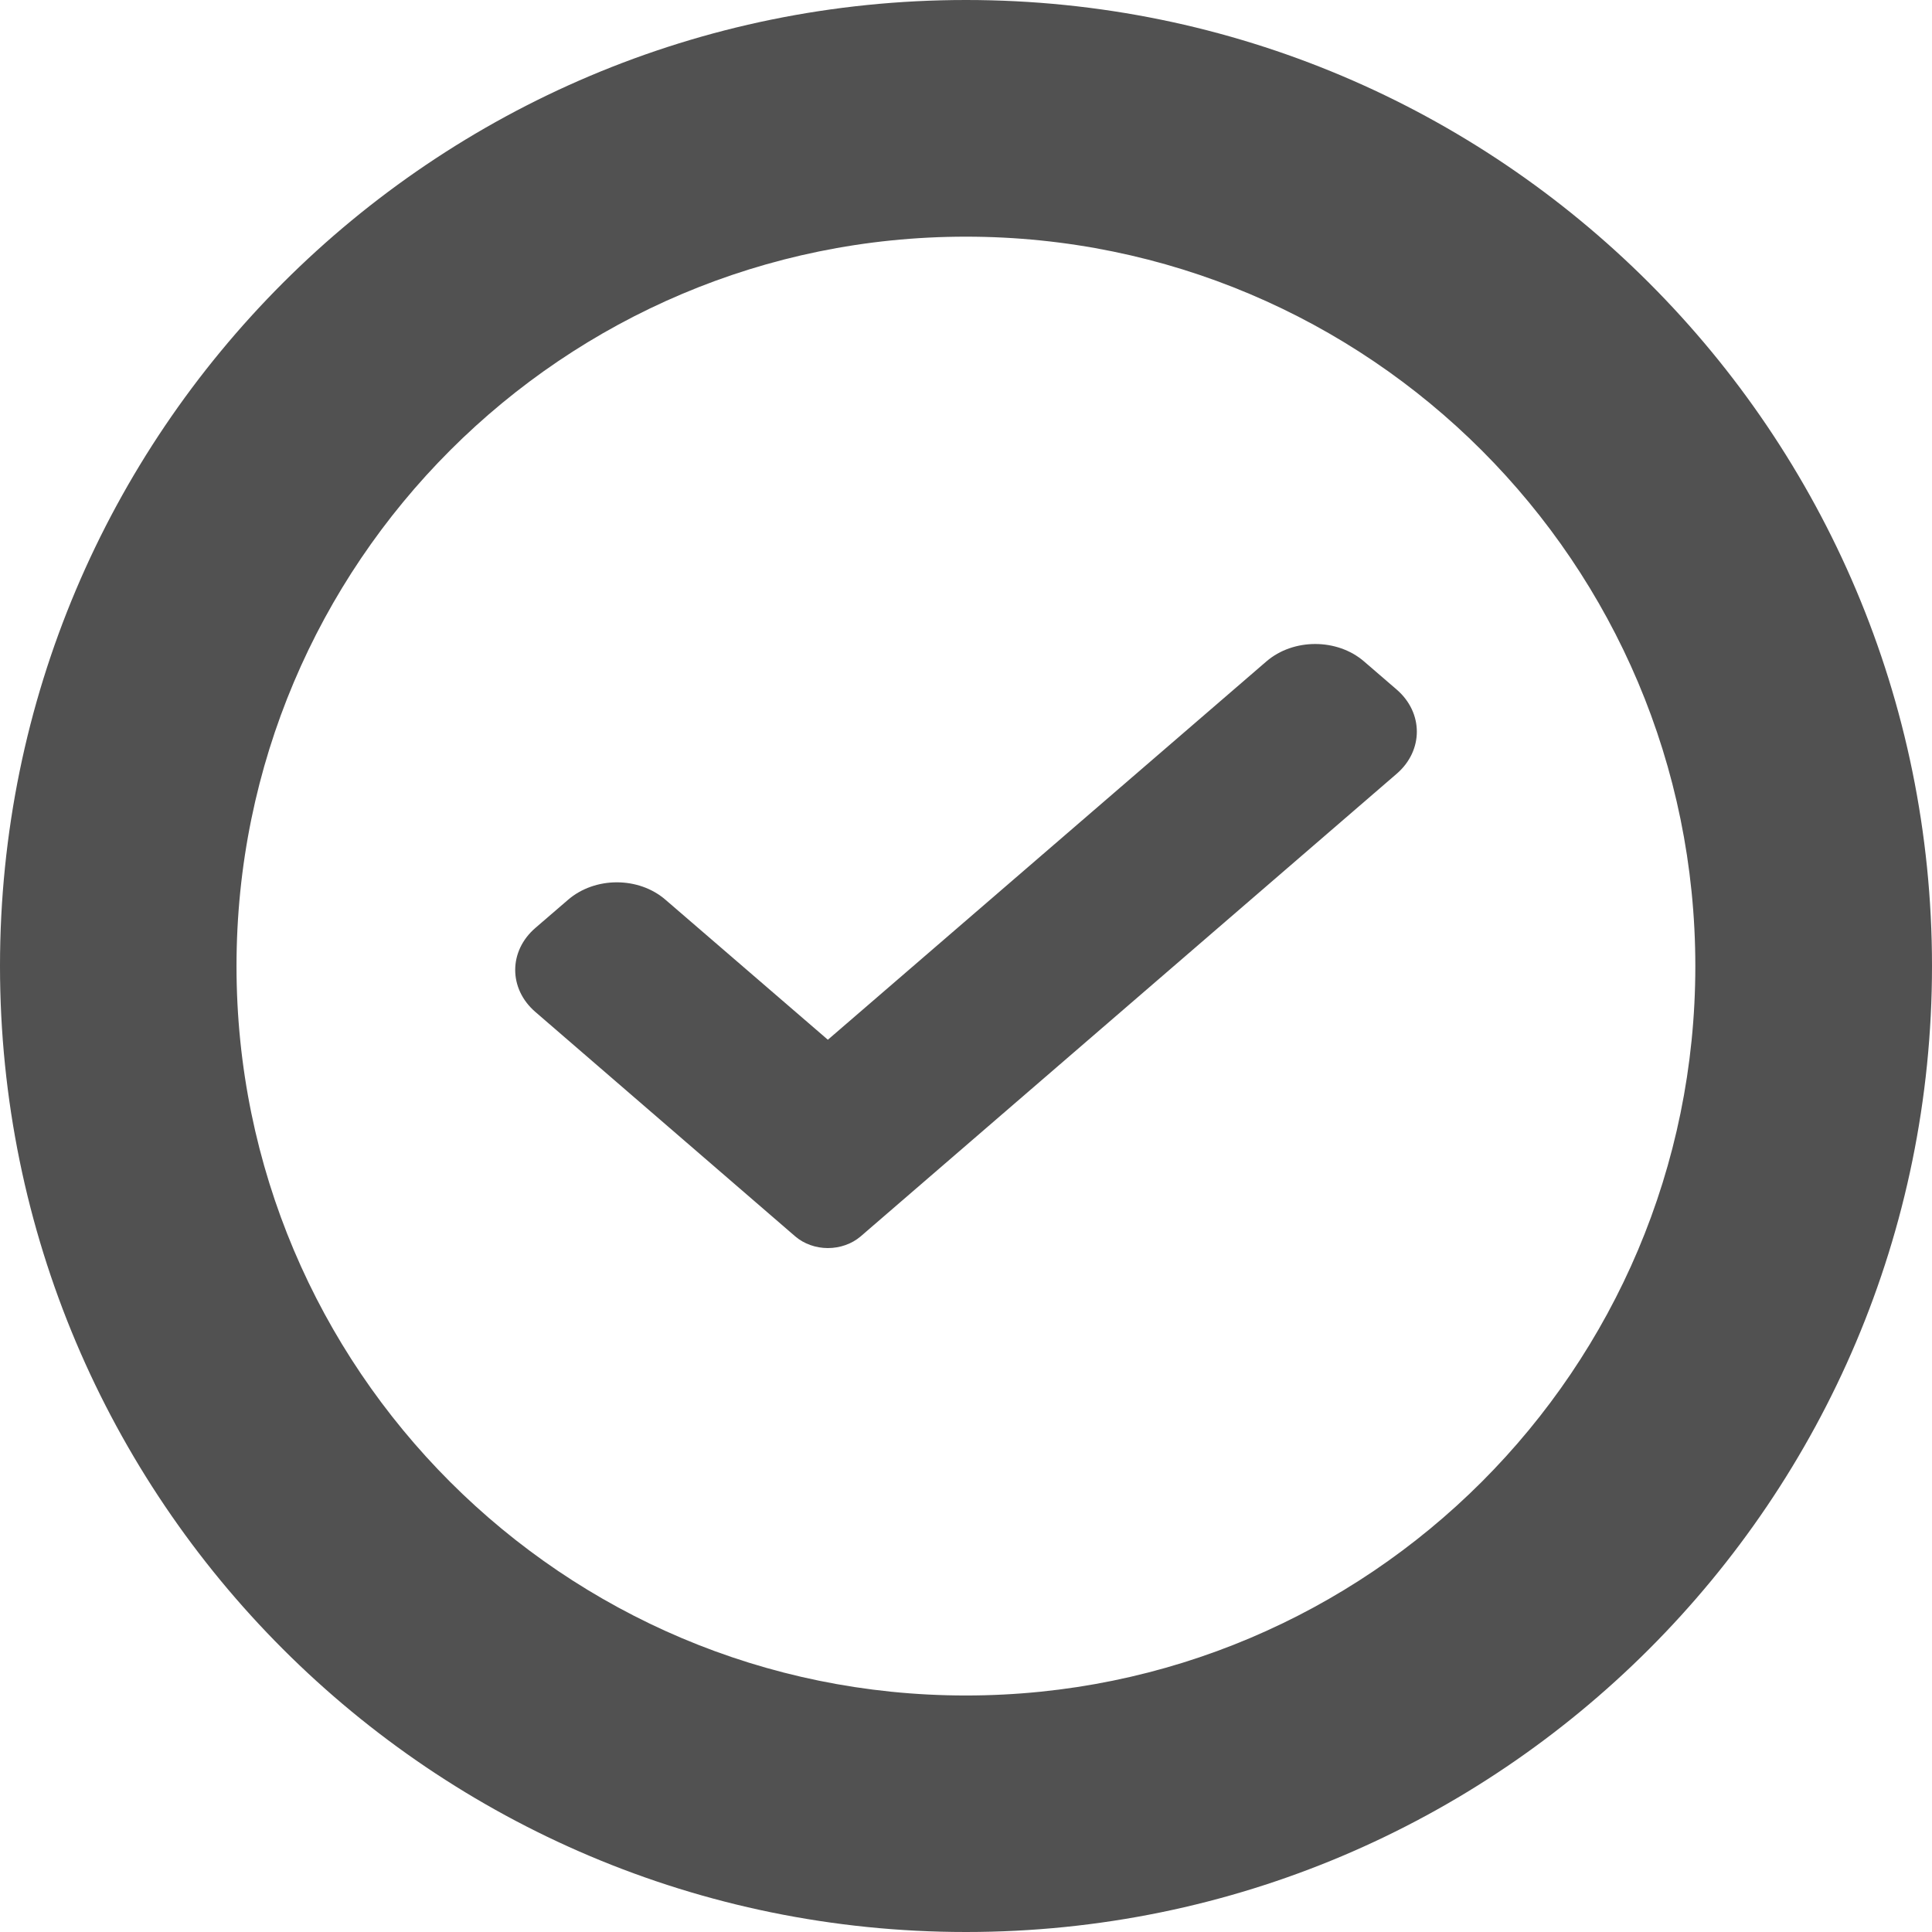
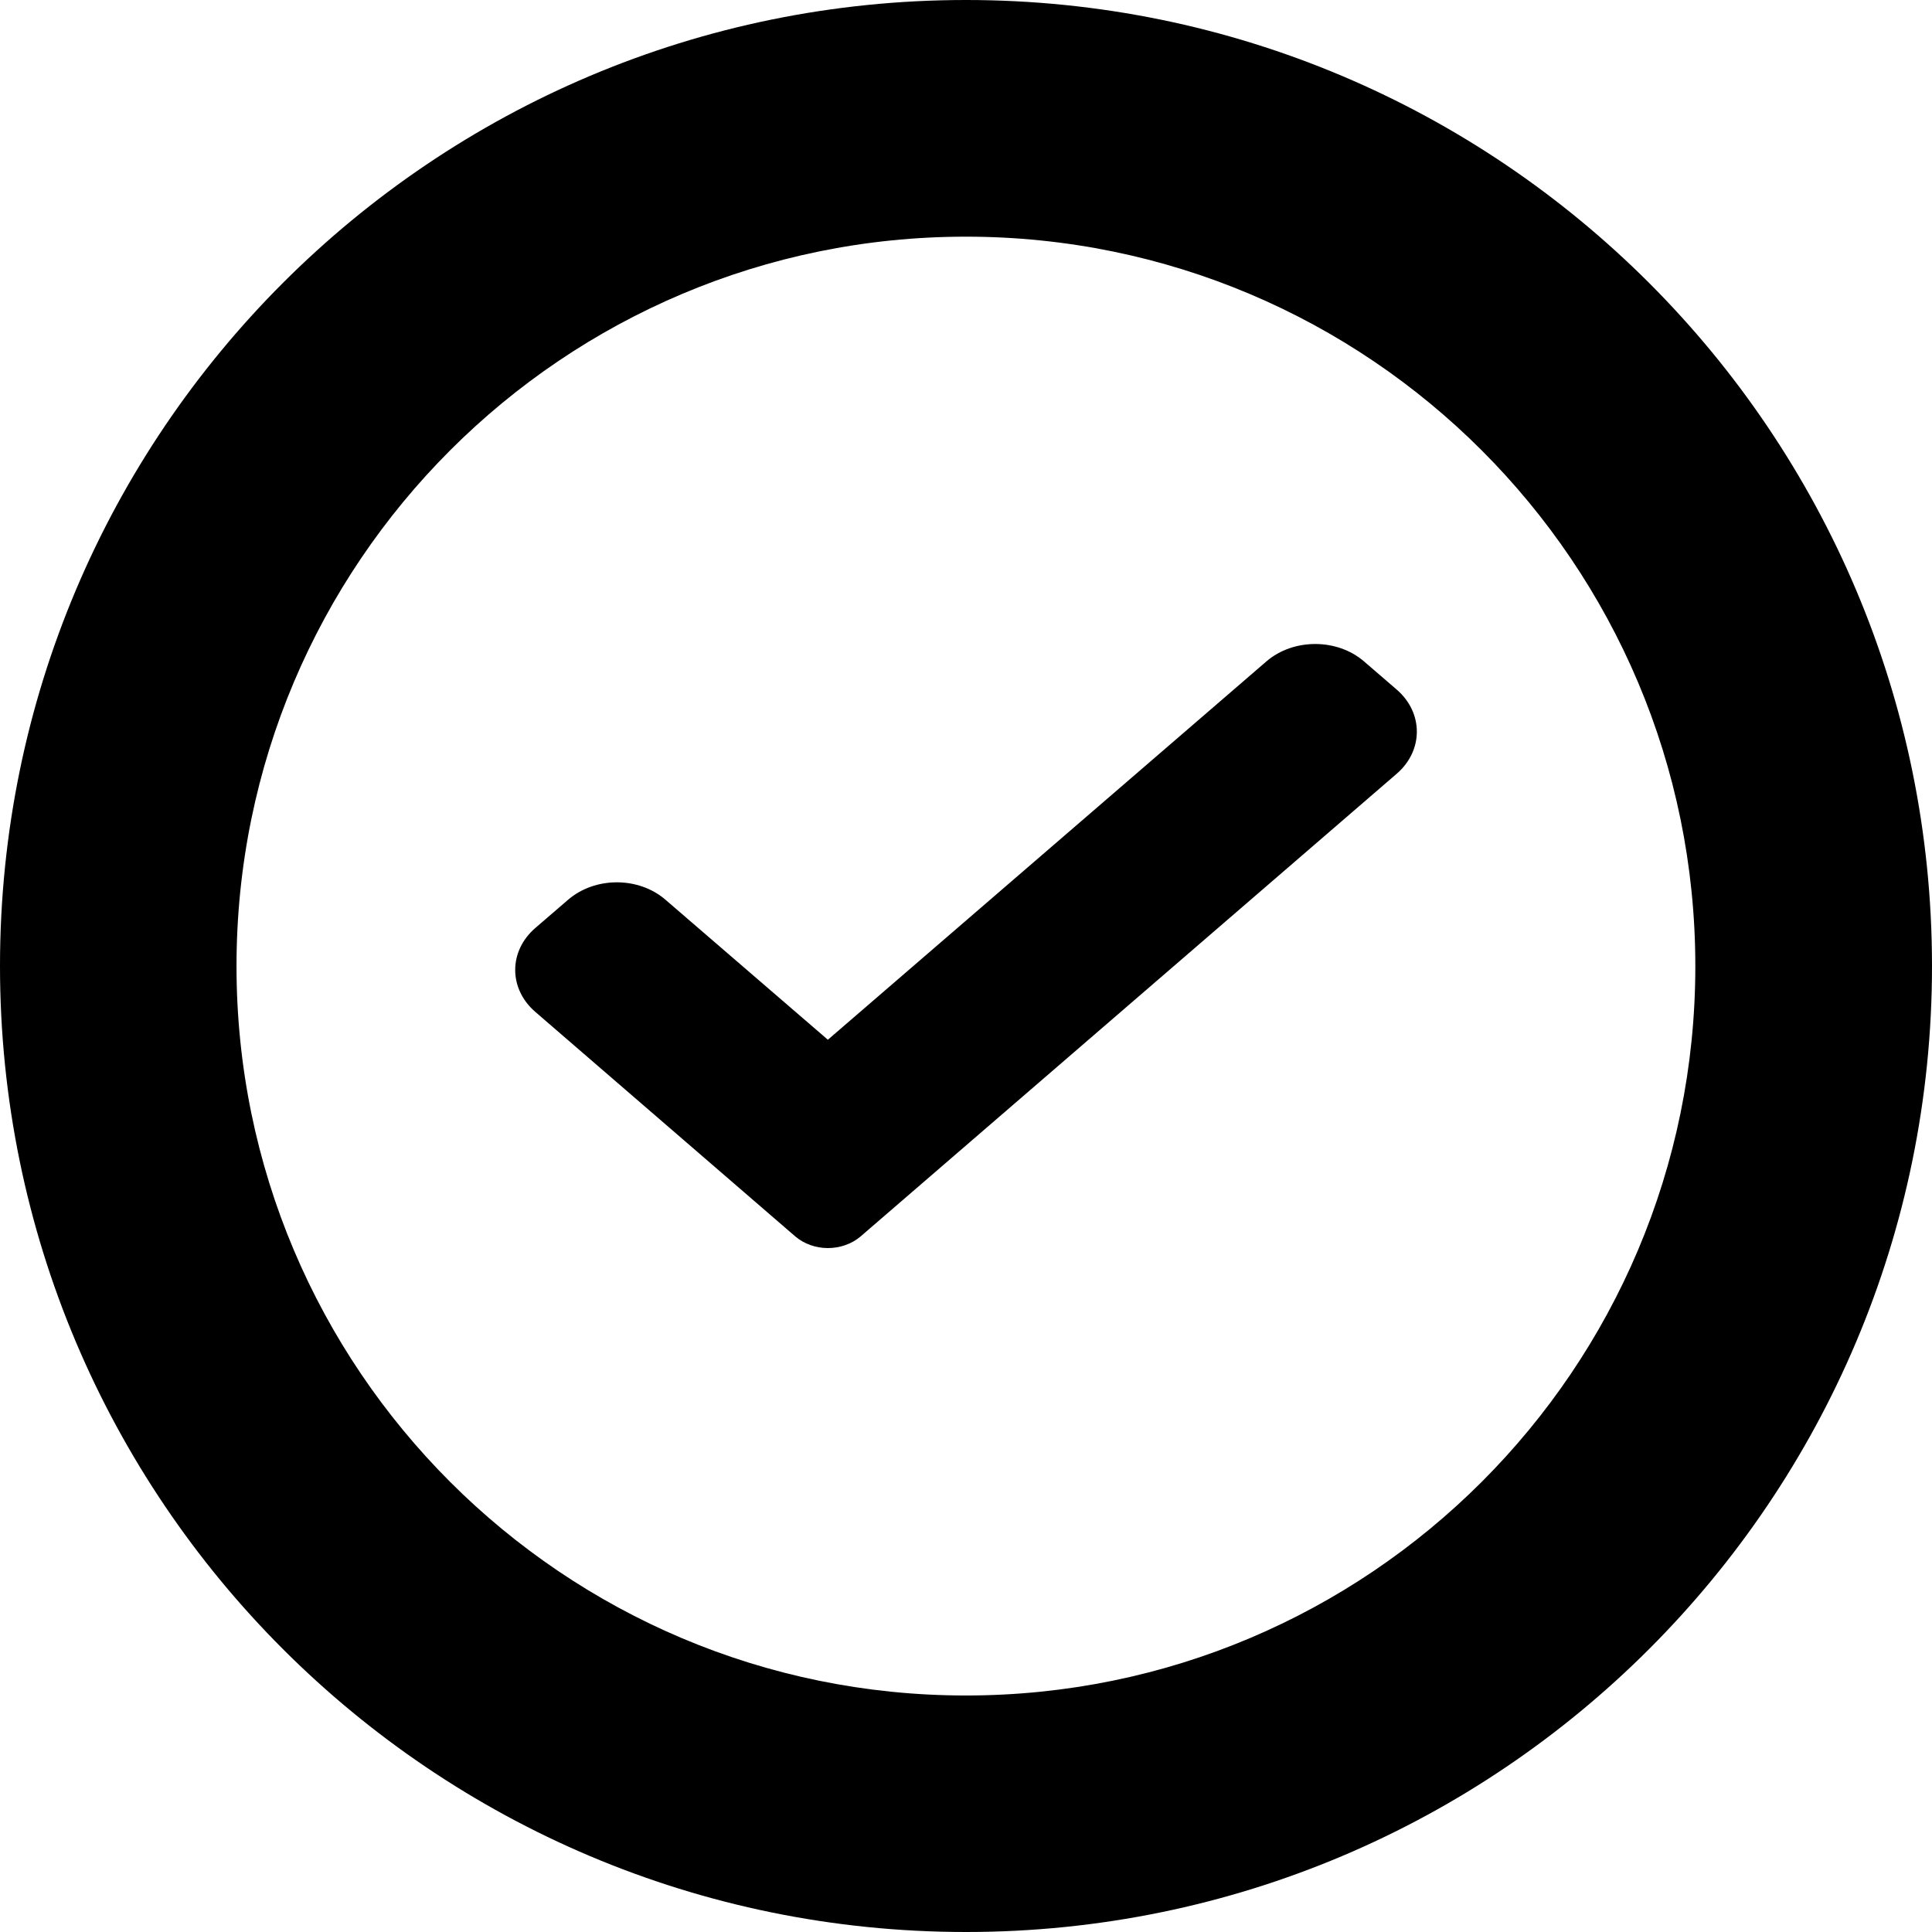
- <svg xmlns="http://www.w3.org/2000/svg" width="12" height="12" viewBox="0 0 12 12" fill="none">
-   <path fill-rule="evenodd" clip-rule="evenodd" d="M6 12C9.314 12 12 9.314 12 6C12 2.686 9.314 0 6 0C2.686 0 0 2.686 0 6C0 9.314 2.686 12 6 12ZM5.999 10.531C8.502 10.531 10.53 8.503 10.53 6.001C10.53 3.499 8.502 1.47 5.999 1.47C3.497 1.47 1.469 3.499 1.469 6.001C1.469 8.503 3.497 10.531 5.999 10.531Z" fill="#515151" />
-   <path d="M5.345 7.68C5.291 7.726 5.218 7.752 5.142 7.752C5.067 7.752 4.994 7.726 4.94 7.68L3.326 6.286C3.158 6.142 3.158 5.907 3.326 5.763L3.528 5.589C3.696 5.444 3.967 5.444 4.134 5.589L5.142 6.458L7.866 4.108C8.033 3.964 8.305 3.964 8.472 4.108L8.675 4.283C8.842 4.427 8.842 4.662 8.675 4.806L5.345 7.68Z" fill="#515151" />
+ <svg xmlns="http://www.w3.org/2000/svg" width="12" height="12" viewBox="0 0 12 12">
+   <path fill-rule="evenodd" clip-rule="evenodd" d="M6 12C9.314 12 12 9.314 12 6C12 2.686 9.314 0 6 0C2.686 0 0 2.686 0 6C0 9.314 2.686 12 6 12ZM5.999 10.531C8.502 10.531 10.53 8.503 10.53 6.001C10.53 3.499 8.502 1.47 5.999 1.47C3.497 1.47 1.469 3.499 1.469 6.001C1.469 8.503 3.497 10.531 5.999 10.531Z" />
+   <path d="M5.345 7.68C5.291 7.726 5.218 7.752 5.142 7.752C5.067 7.752 4.994 7.726 4.94 7.68L3.326 6.286C3.158 6.142 3.158 5.907 3.326 5.763L3.528 5.589C3.696 5.444 3.967 5.444 4.134 5.589L5.142 6.458L7.866 4.108C8.033 3.964 8.305 3.964 8.472 4.108L8.675 4.283C8.842 4.427 8.842 4.662 8.675 4.806L5.345 7.68Z" />
</svg>
